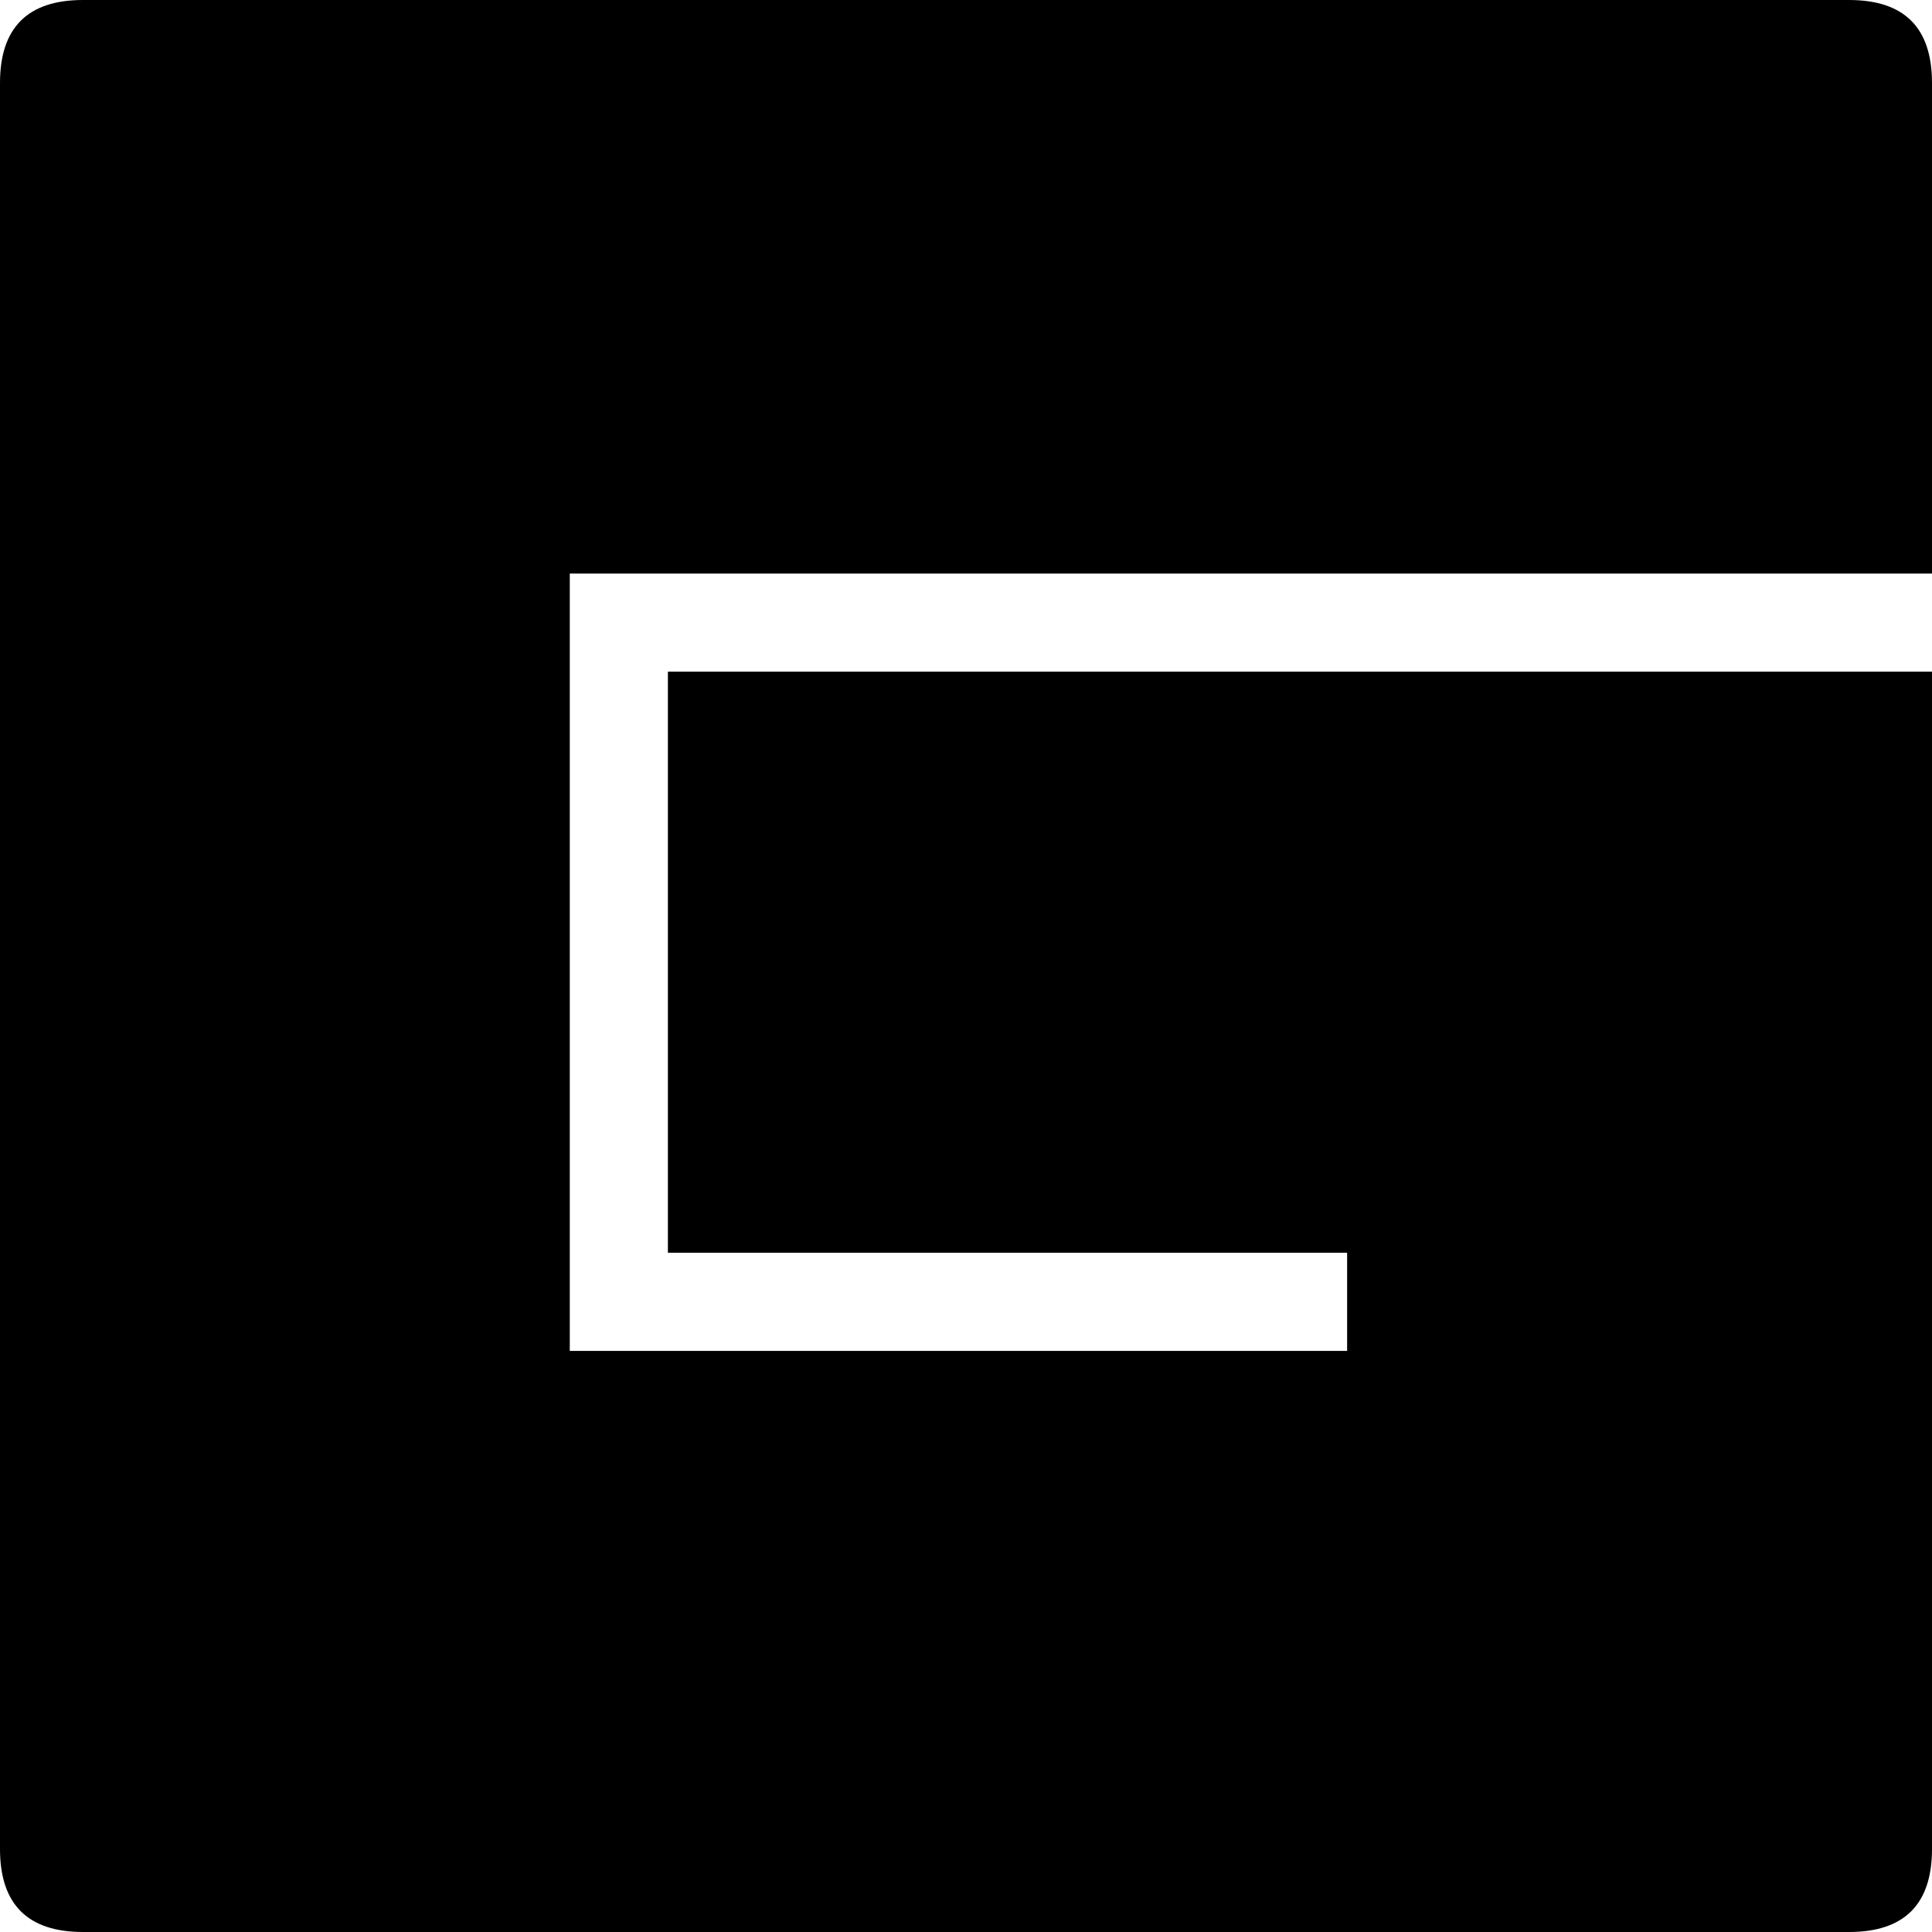
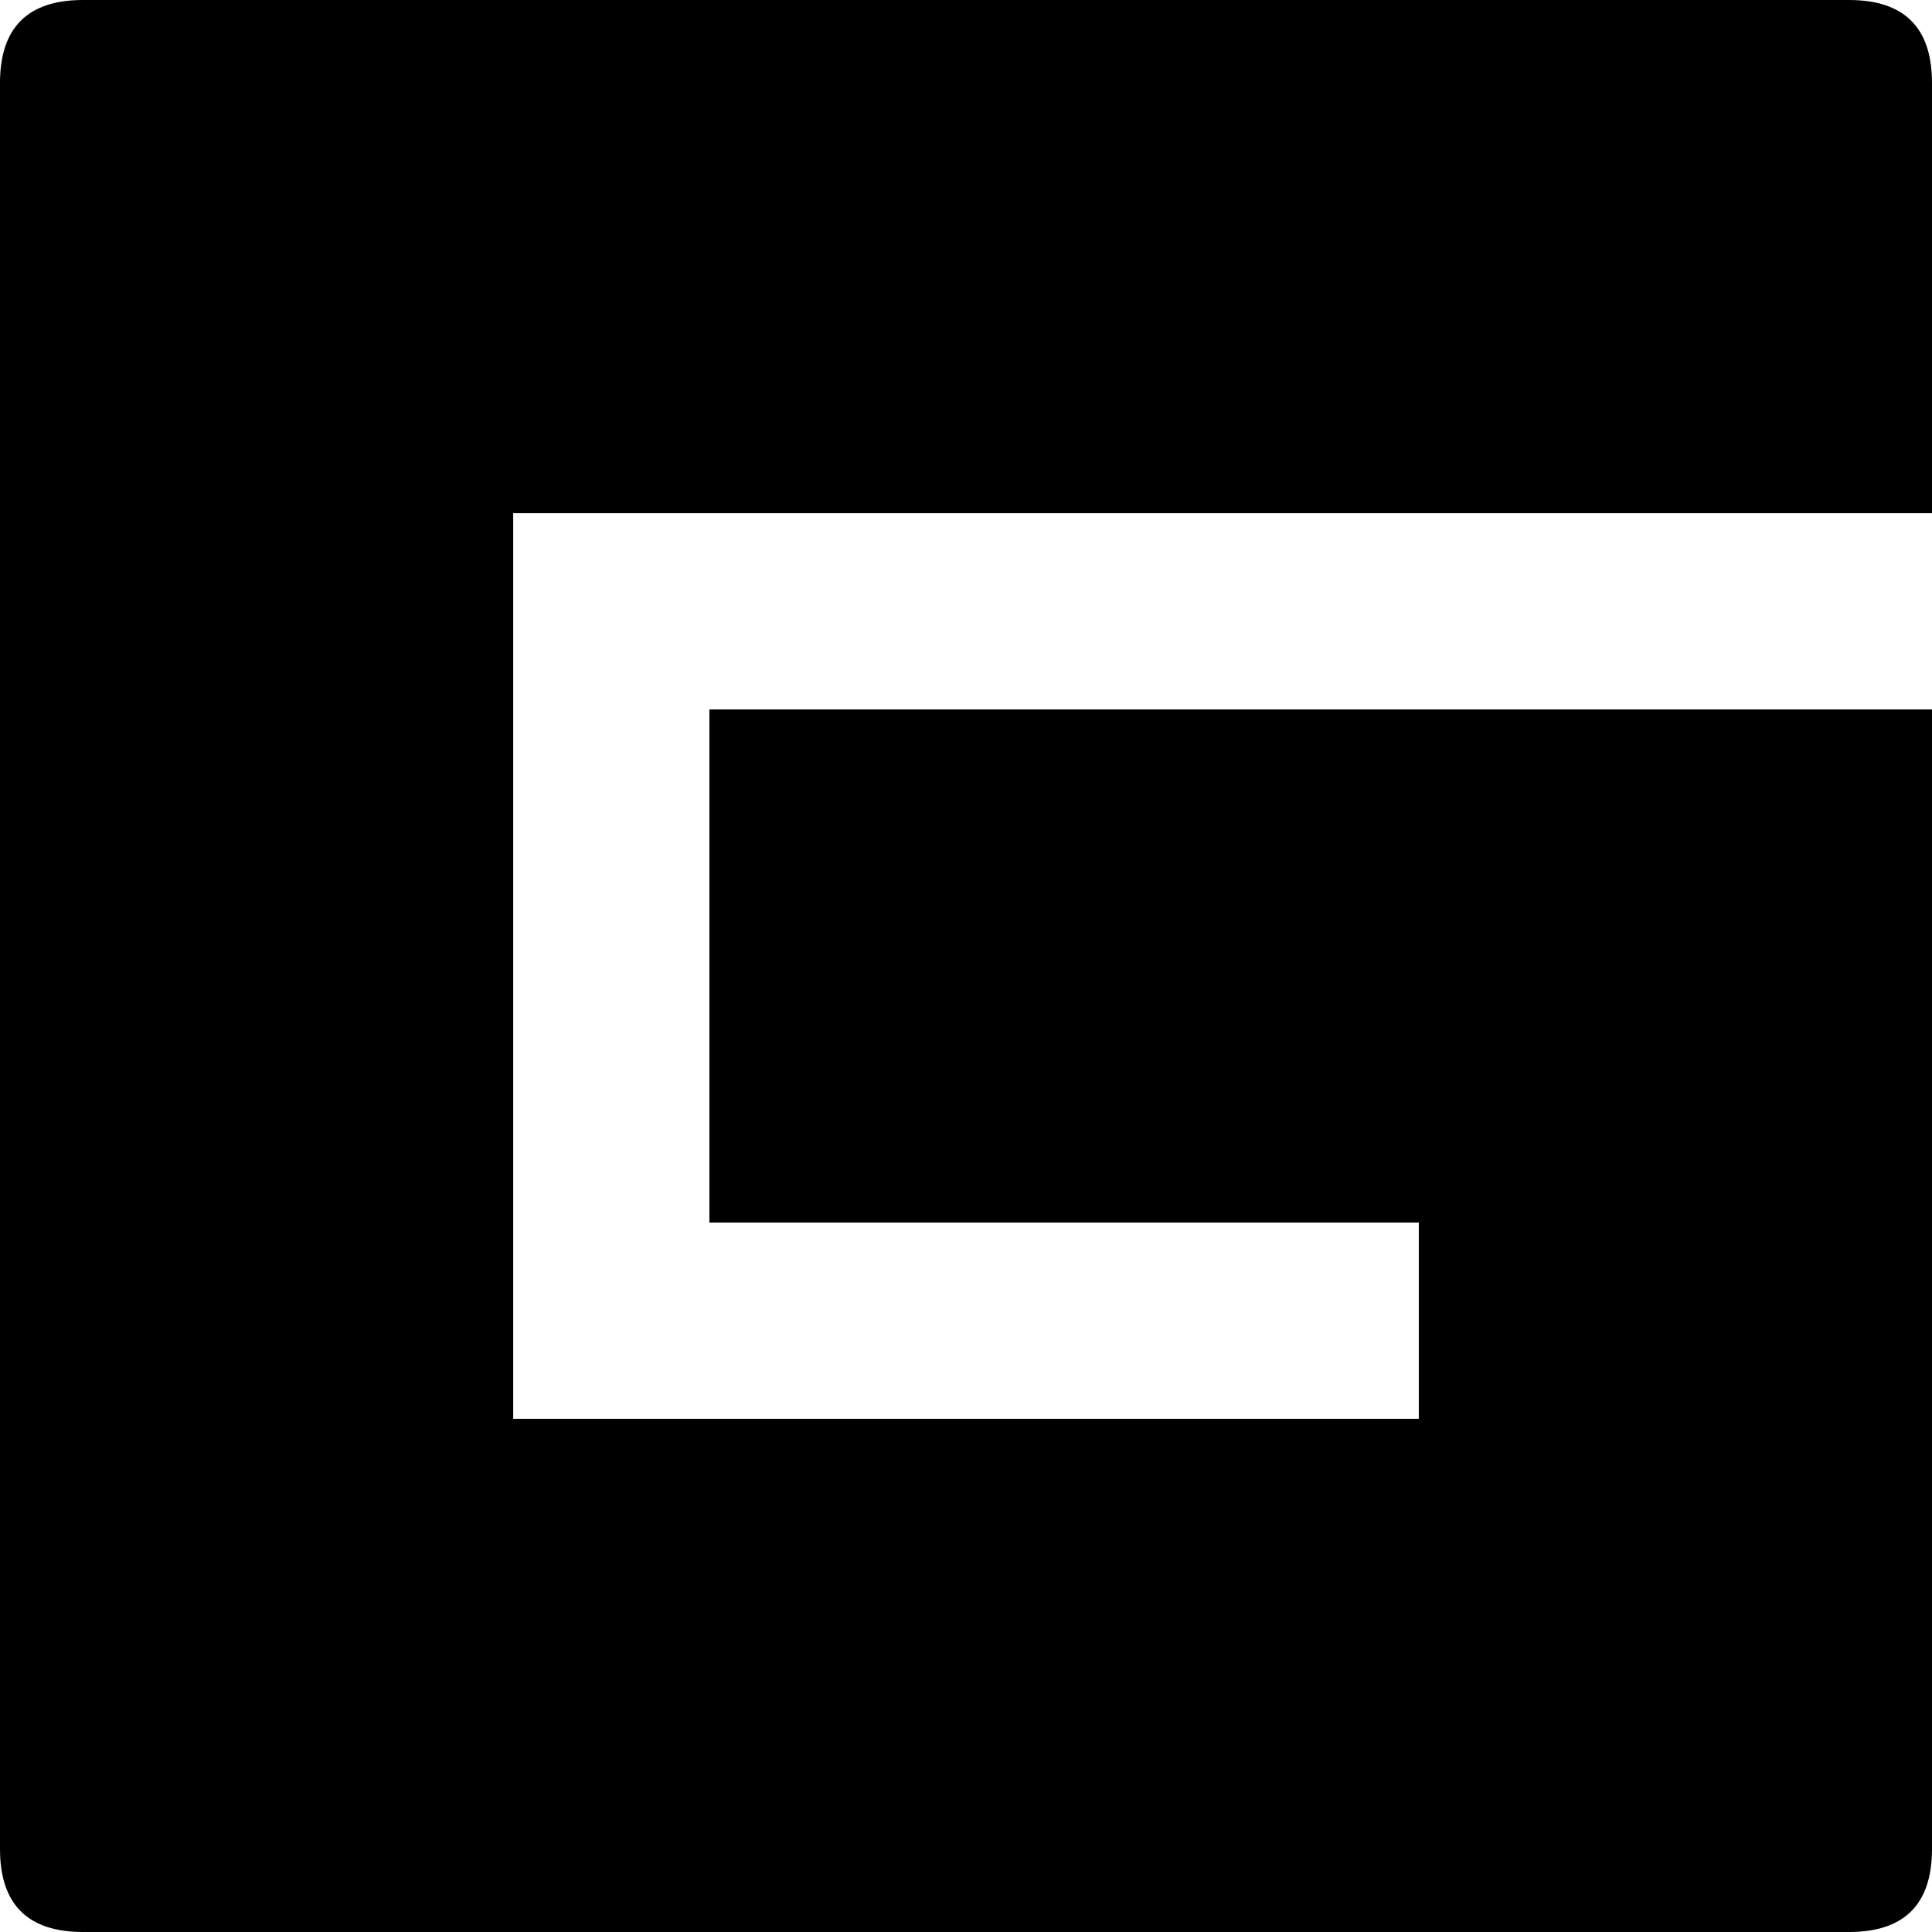
<svg xmlns="http://www.w3.org/2000/svg" viewBox="0 0 512 512">
-   <path fill="currentColor" fill-rule="evenodd" d="     M0 22Q0 0 22 0L490 0Q512 0 512 22L512 490Q512 512 490 512L22 512Q0 512 0 490Z     M151 152H512V178H177V332H357V358H151Z   " />
+   <path fill="currentColor" fill-rule="evenodd" d="     M0 22Q0 0 22 0L490 0Q512 0 512 22L512 490Q512 512 490 512L22 512Q0 512 0 490Z     M136 136H512V188H188V324H376V376H136Z   " />
</svg>
